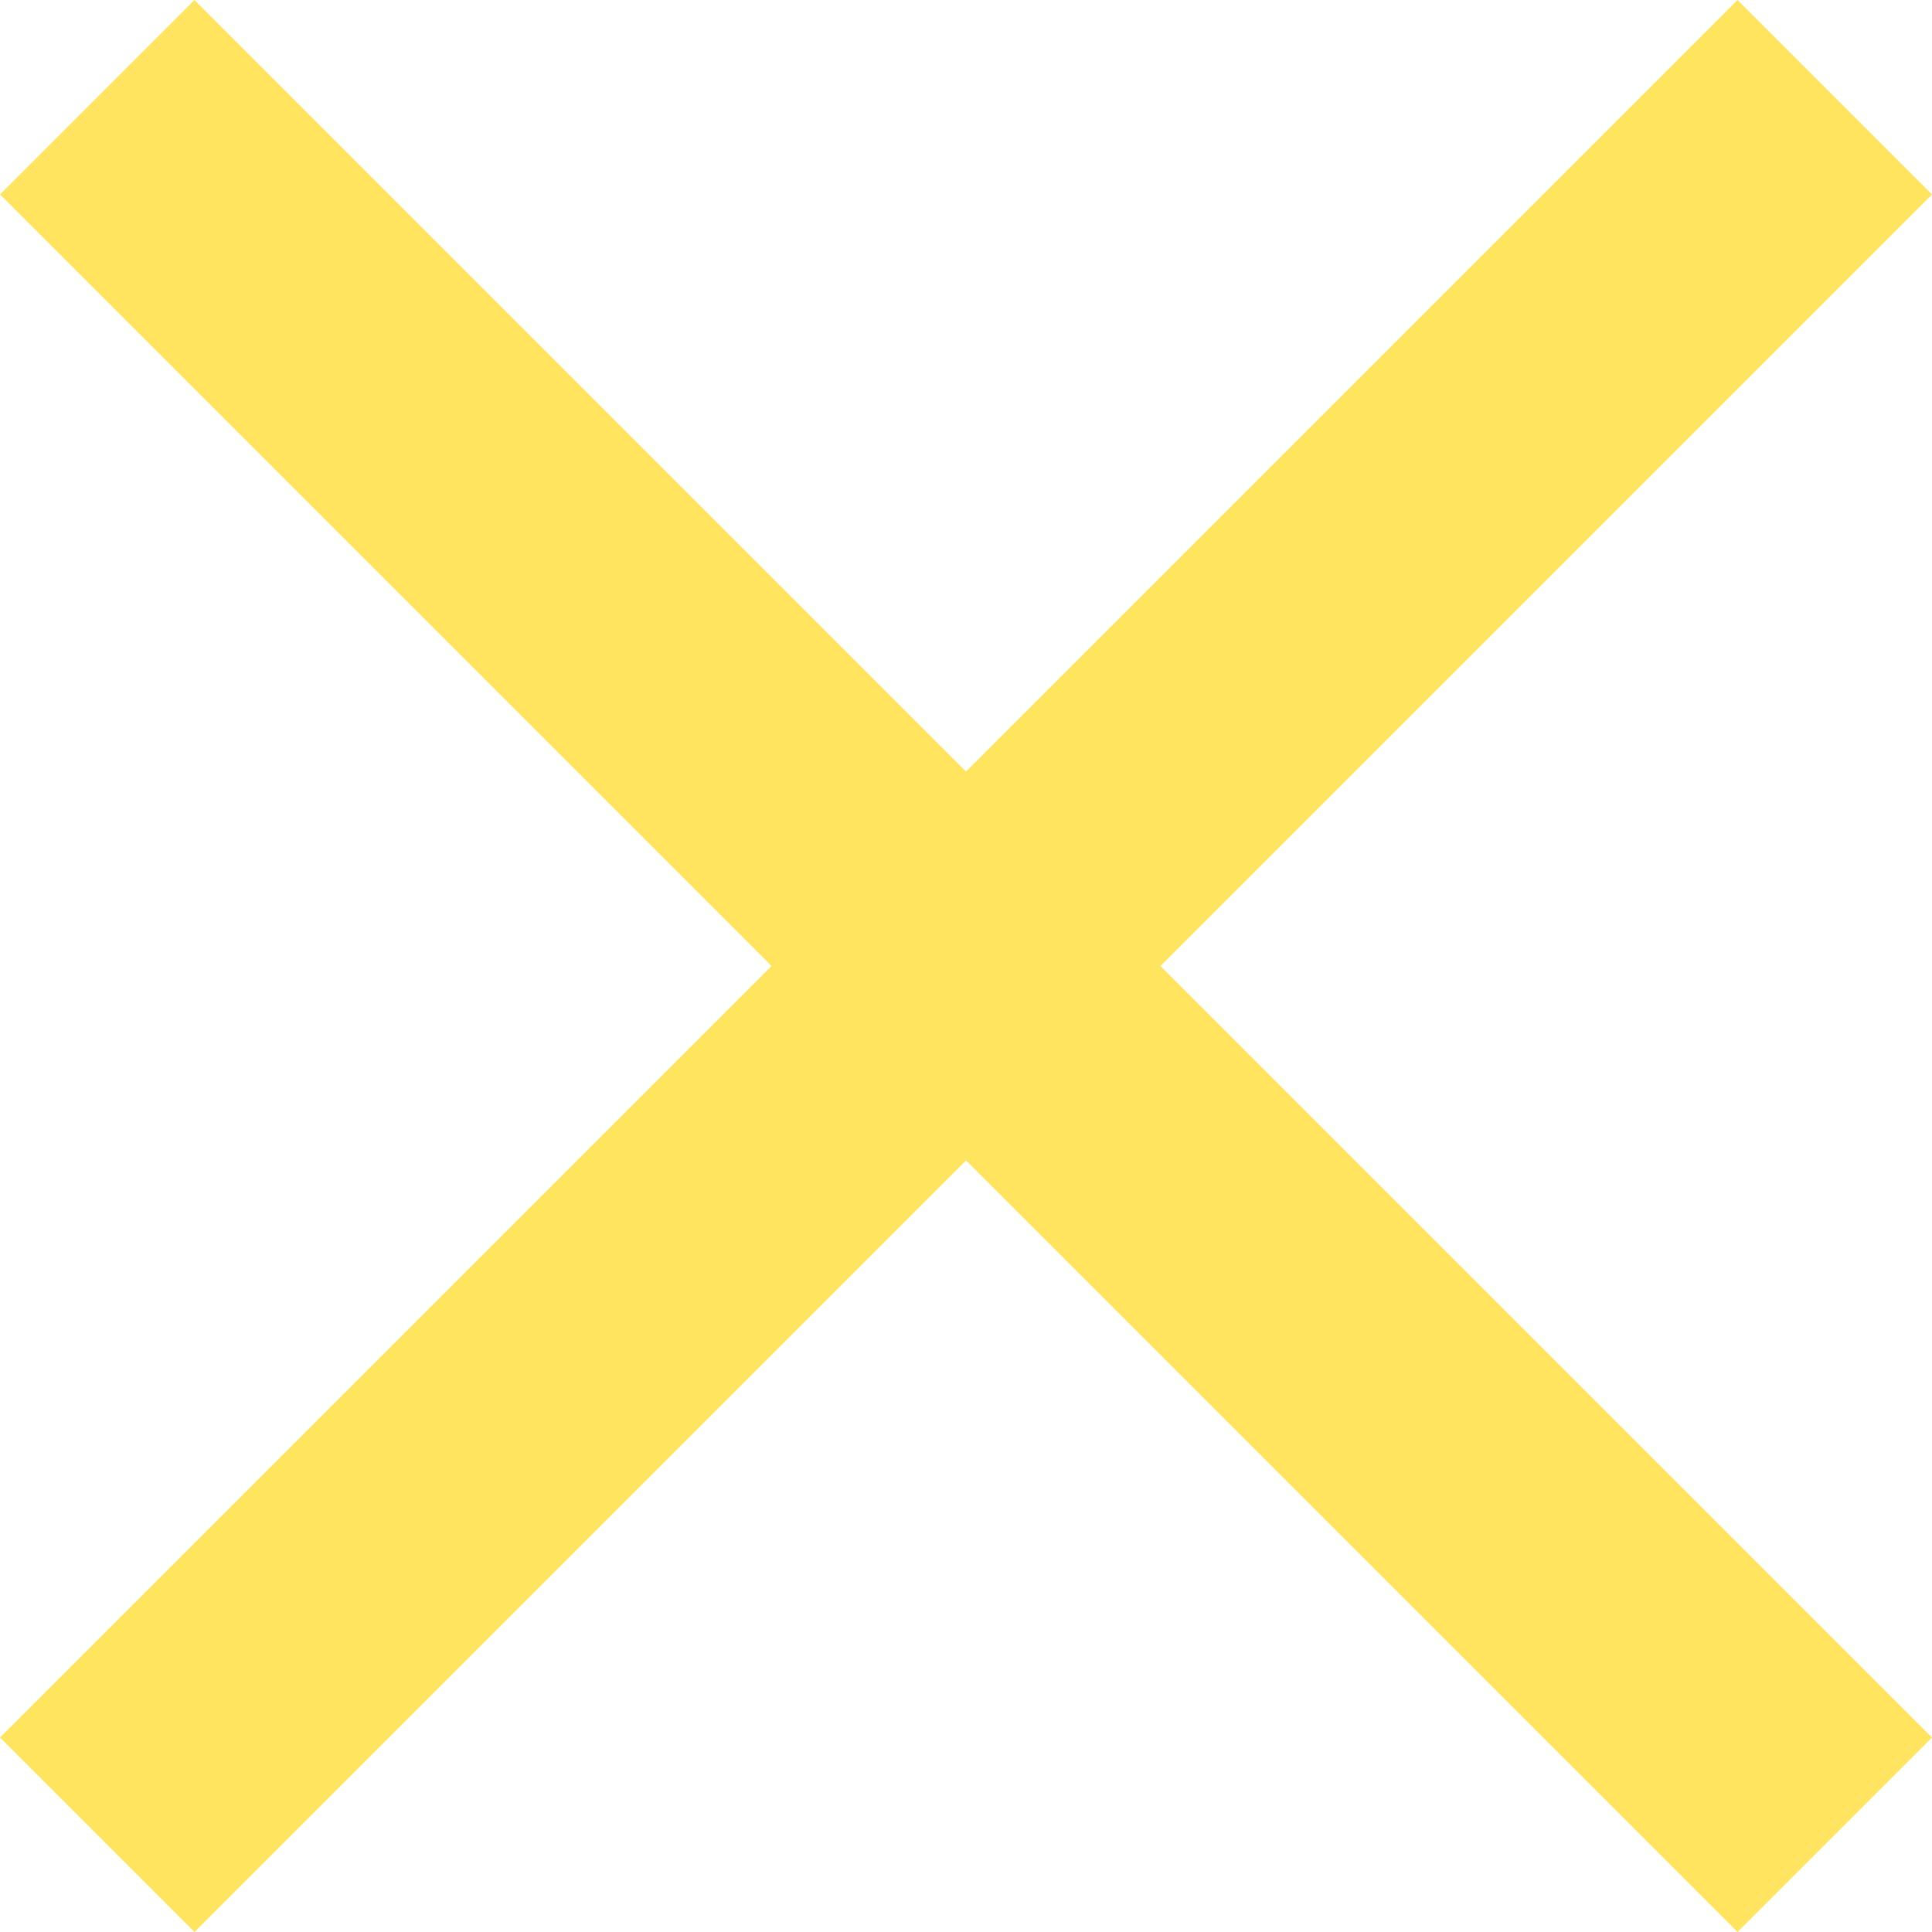
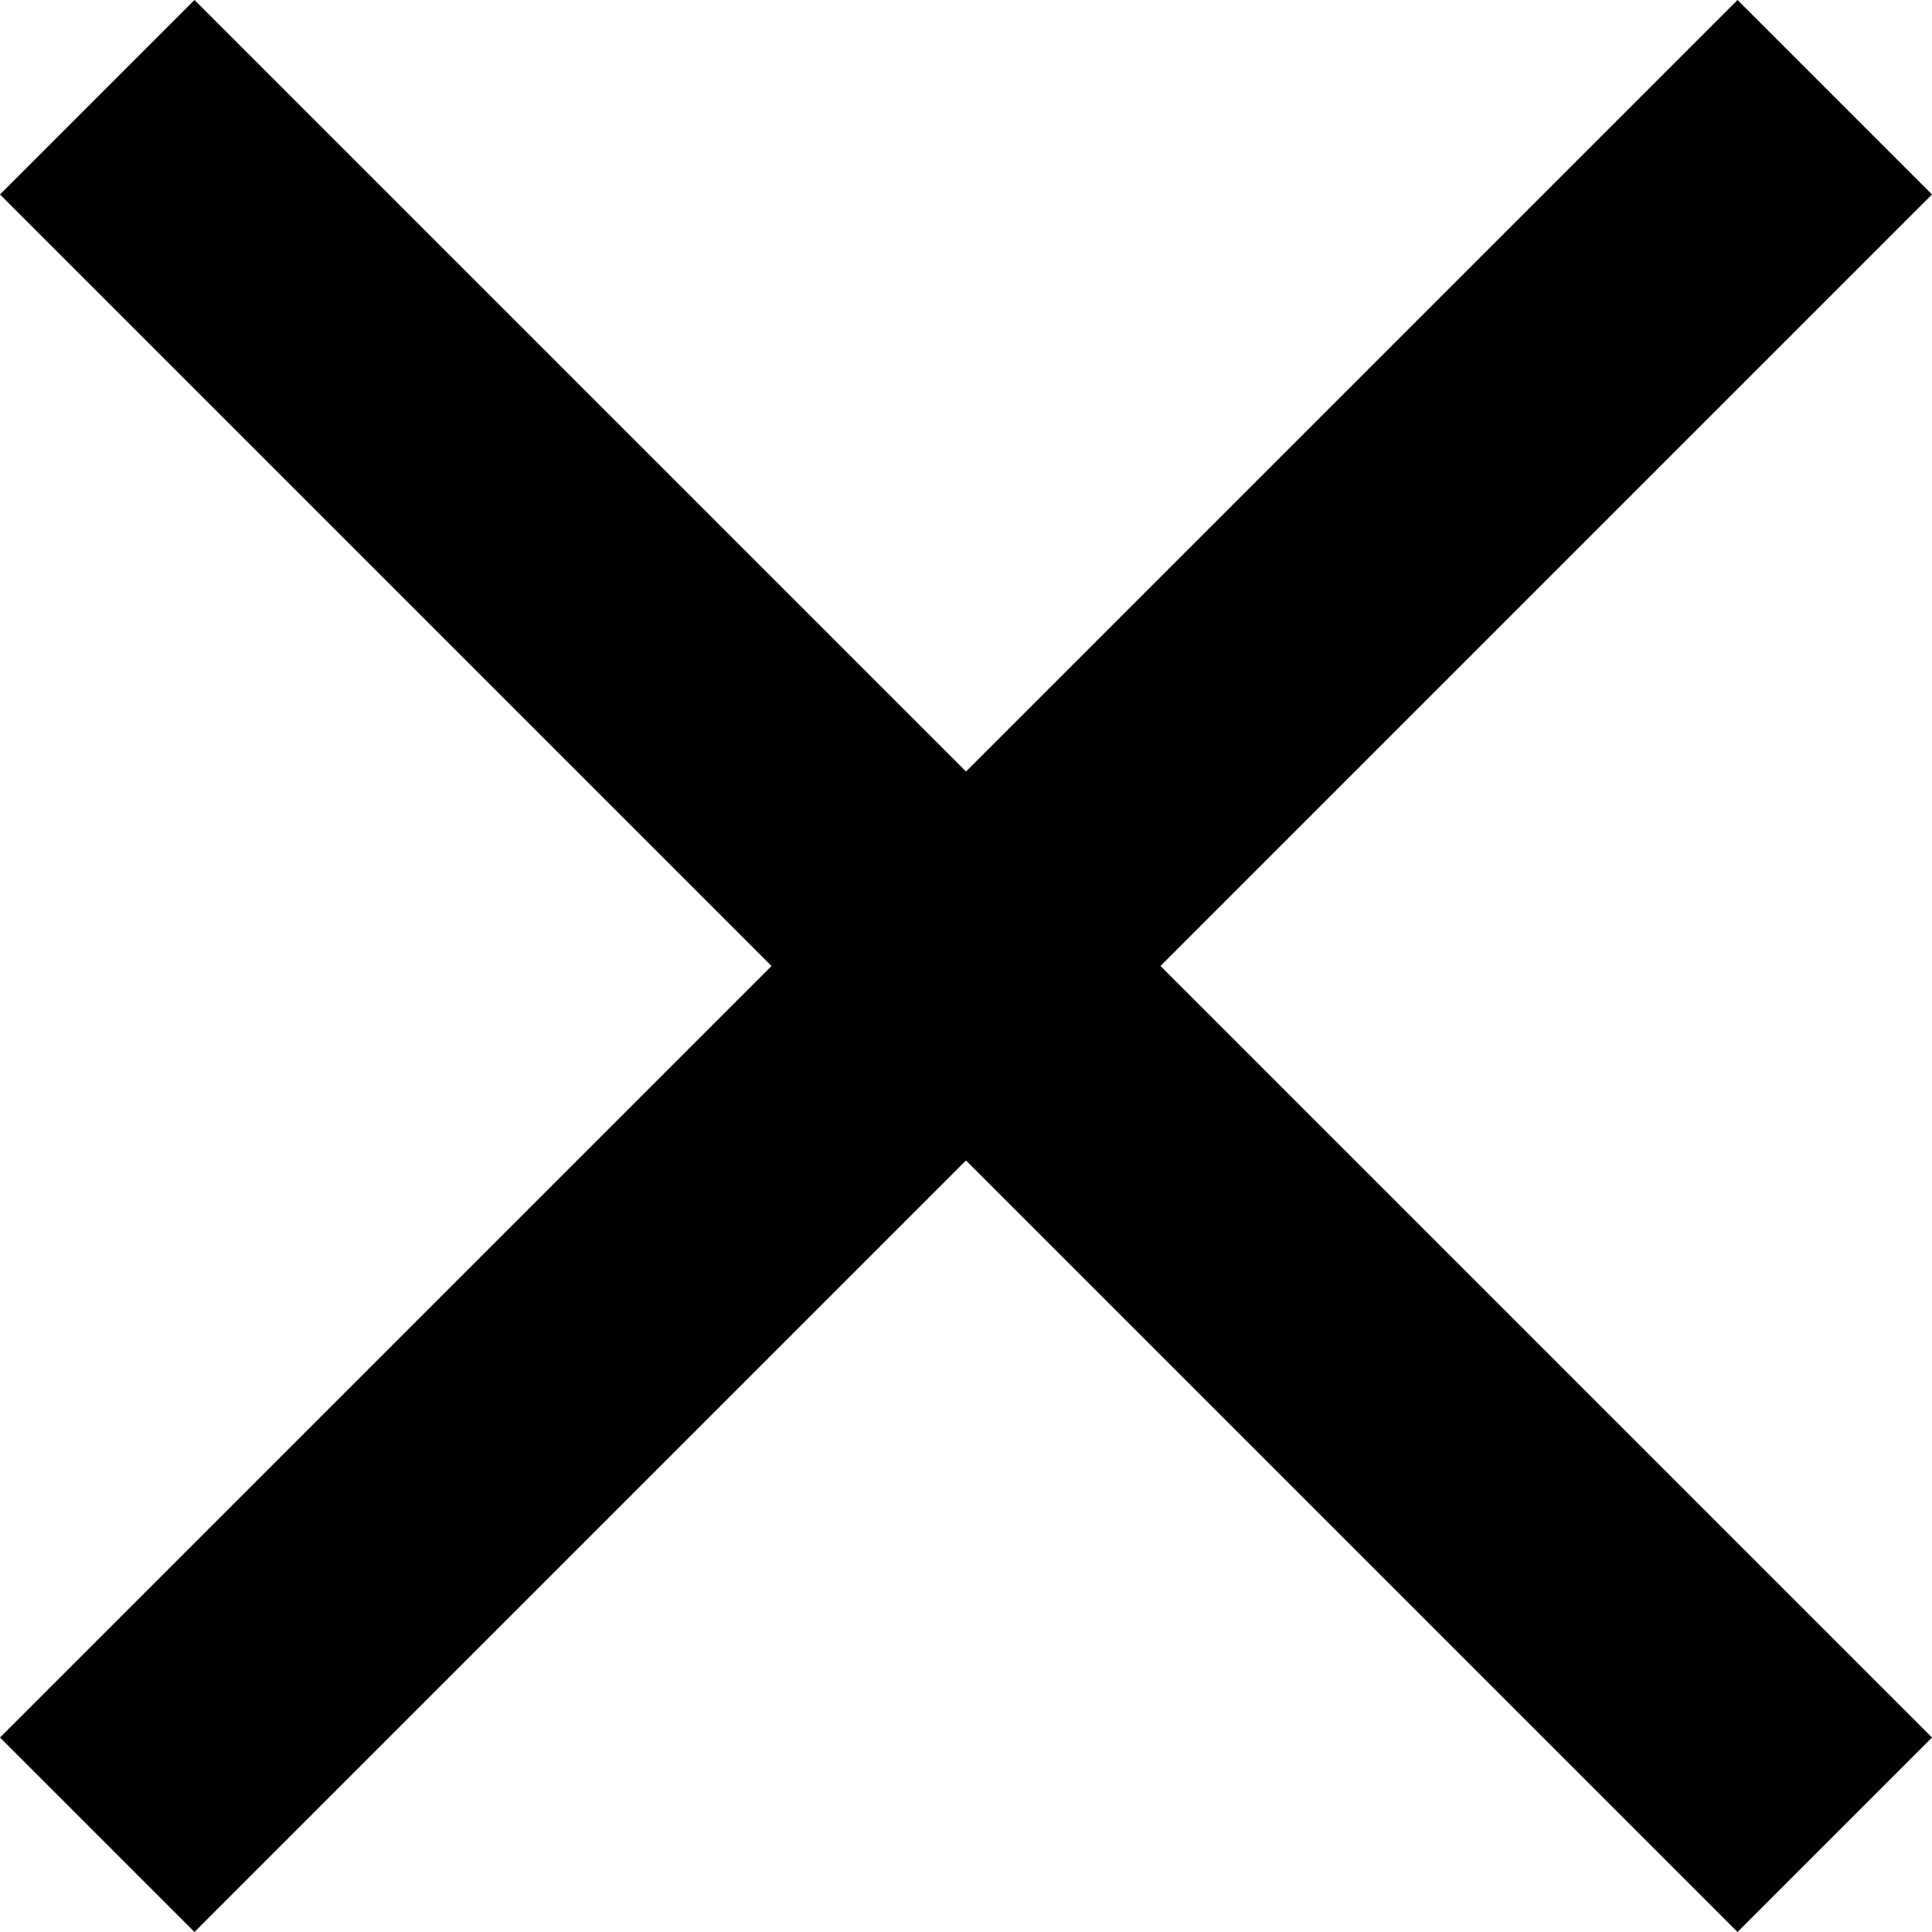
<svg xmlns="http://www.w3.org/2000/svg" viewBox="0 0 30 30">
-   <polygon fill="#FFE55F" fill-rule="nonzero" points="30,3.02 26.98,0 15,11.98 3.02,0 0,3.02 11.98,15 0,26.98 3.02,30 15,18.02 26.98,30 30,26.98 18.02,15 " />
+   <polygon fill-rule="nonzero" points="30,3.02 26.98,0 15,11.98 3.02,0 0,3.02 11.98,15 0,26.98 3.02,30 15,18.02 26.98,30 30,26.98 18.02,15 " />
</svg>
